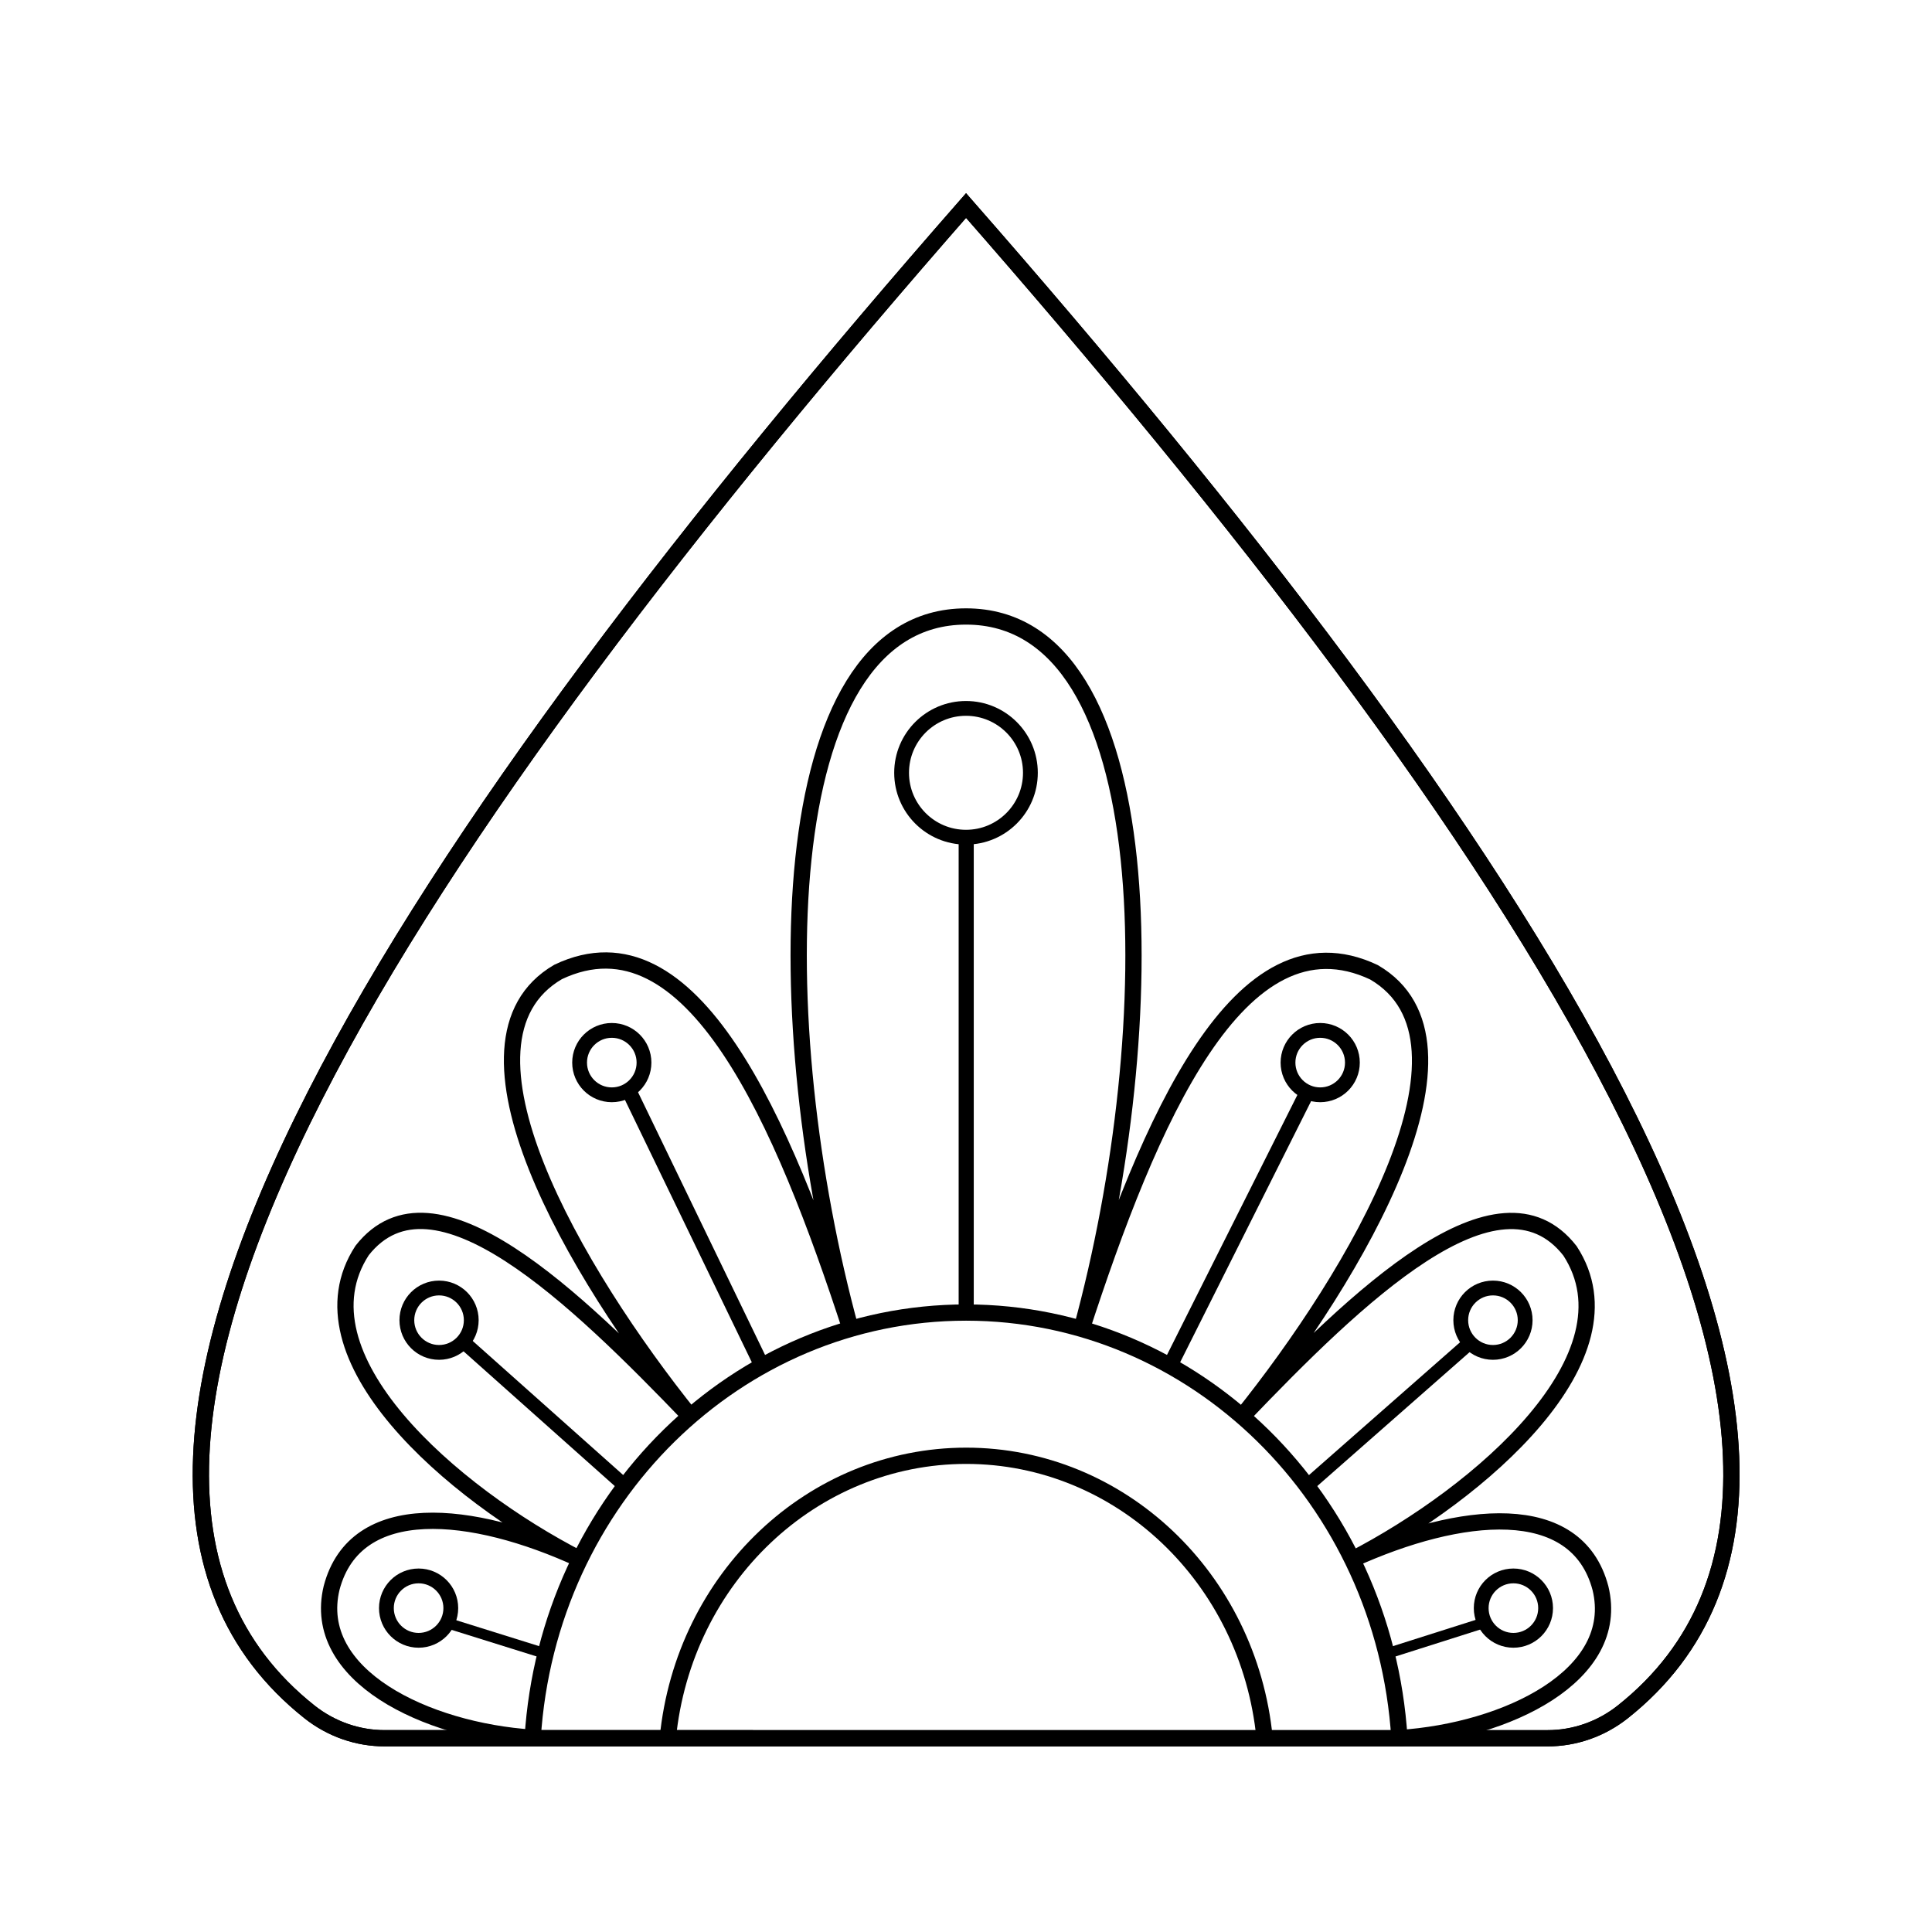
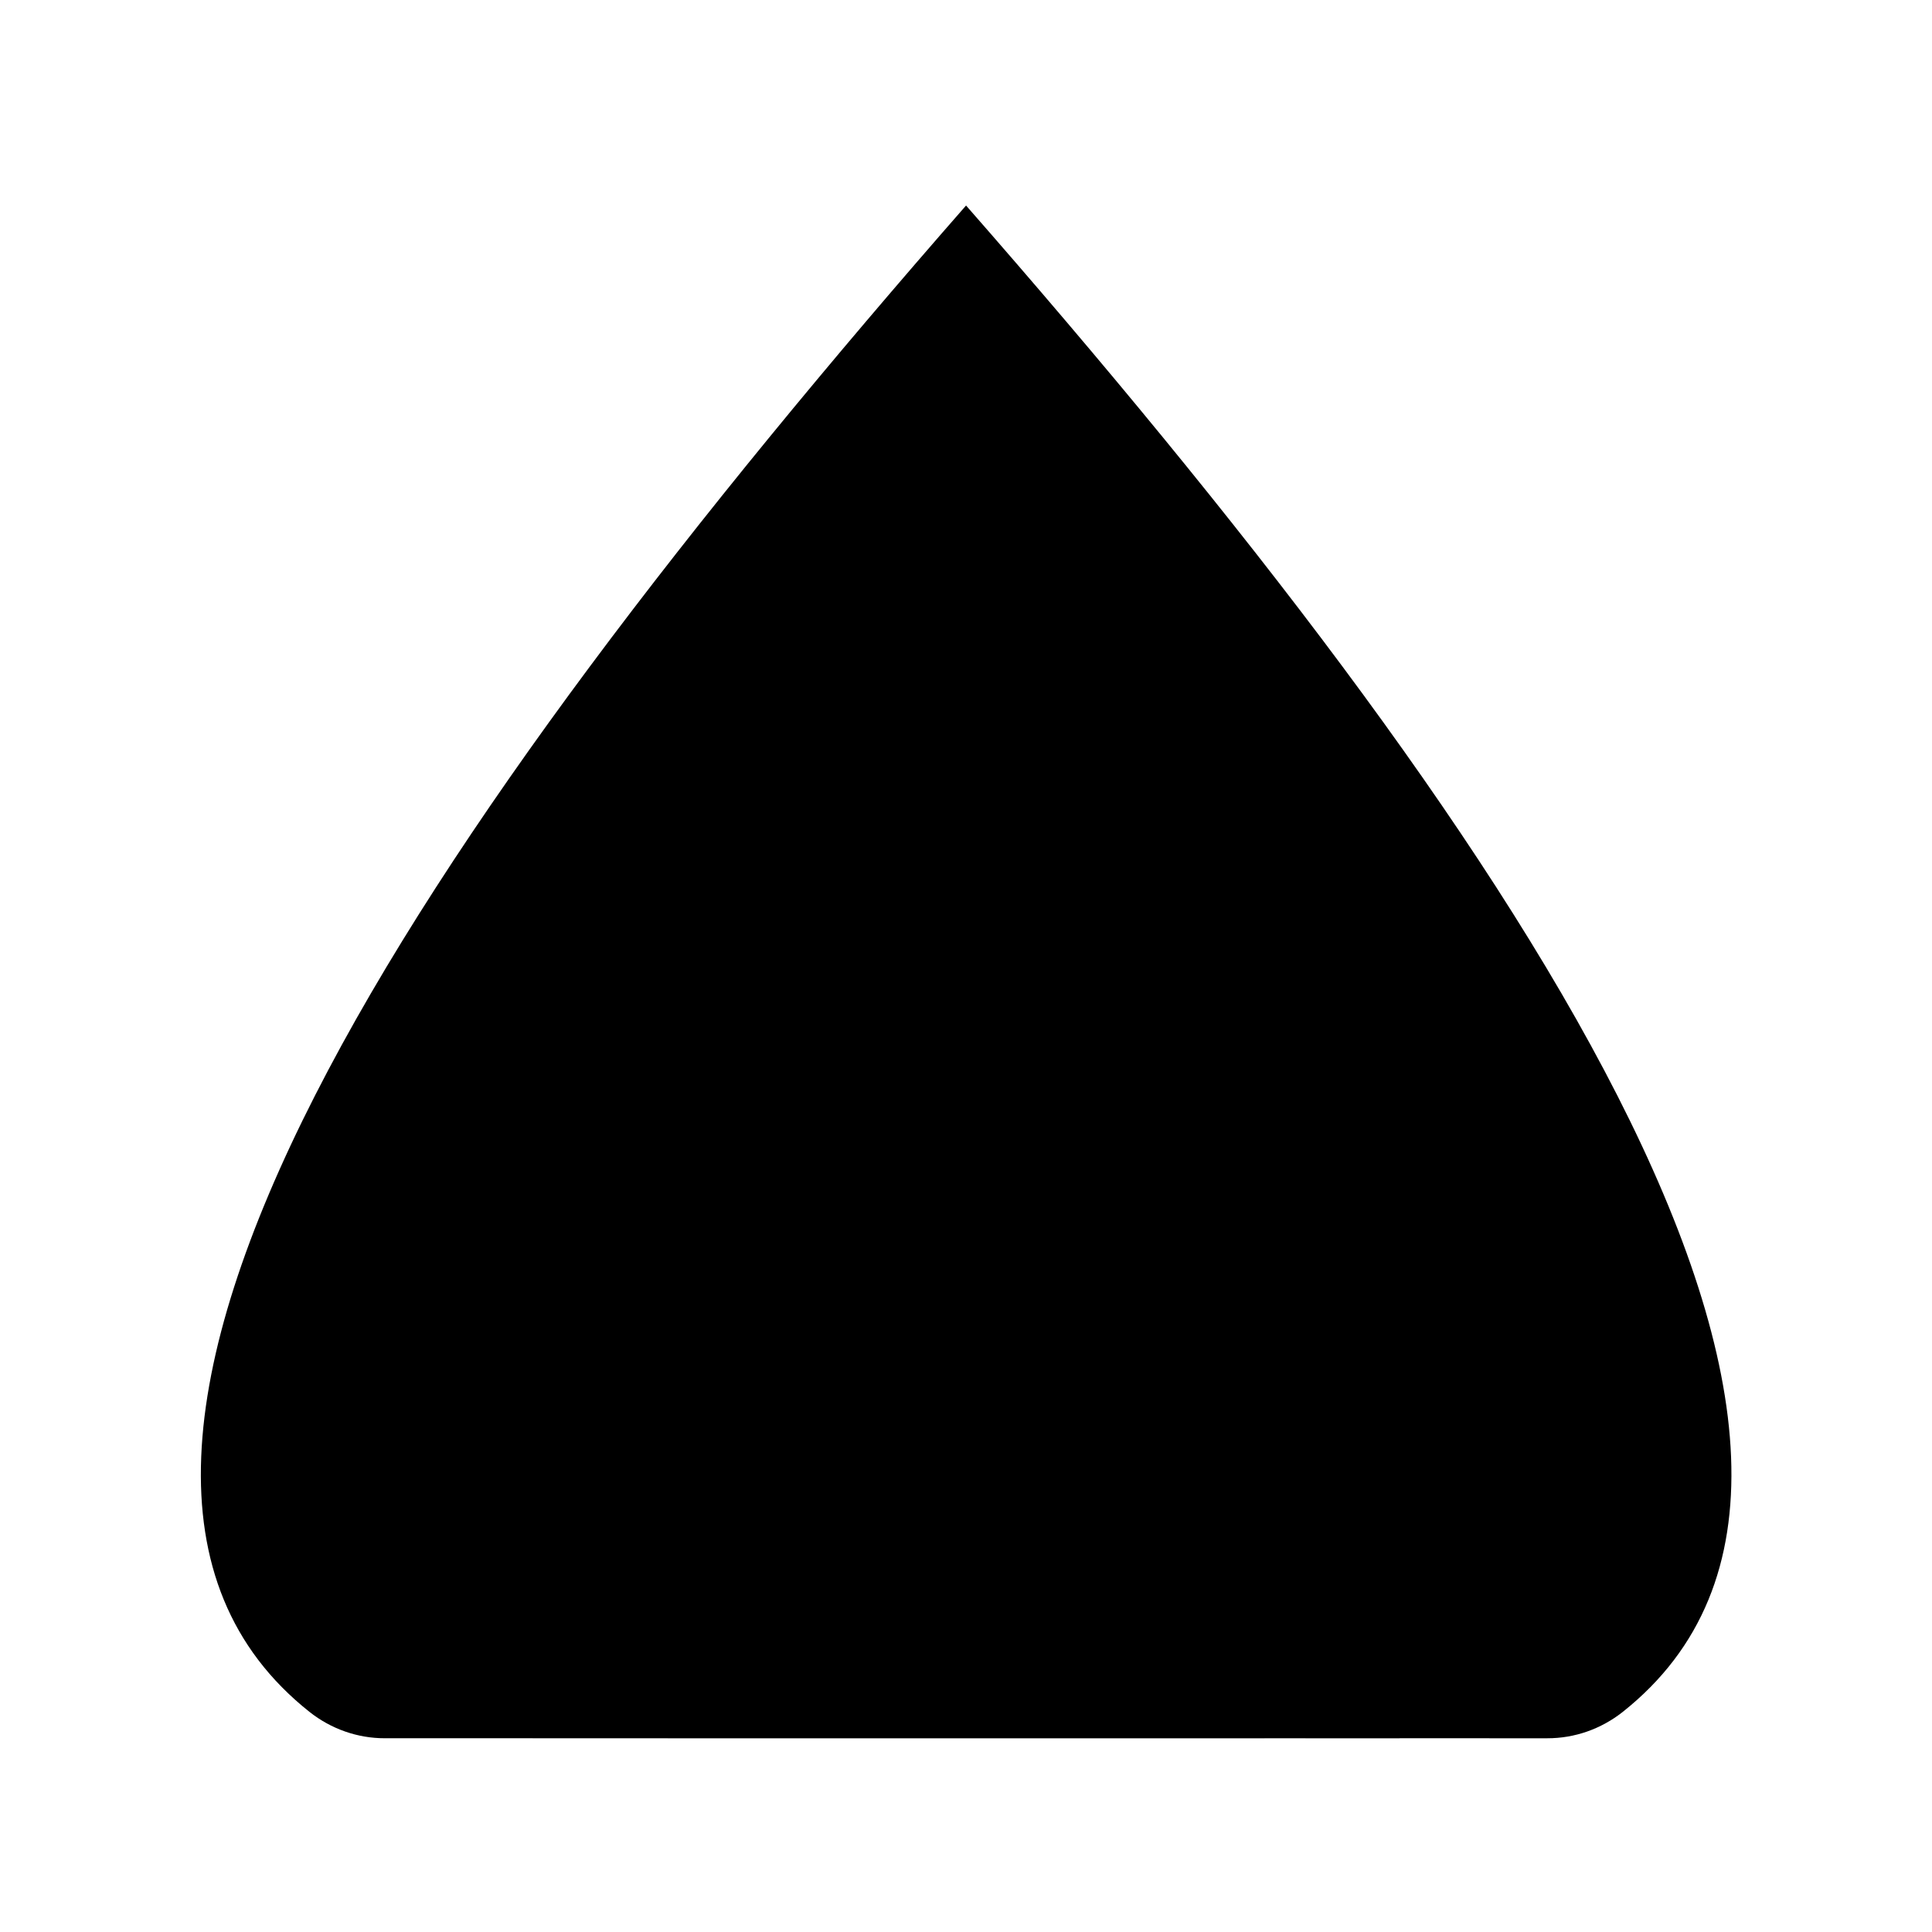
- <svg xmlns="http://www.w3.org/2000/svg" width="150mm" height="150mm" viewBox="0 0 150 150" version="1.1" id="svg5">
-   <defs id="defs2">
- 
- 
- 
- 
- 
- 
- 
- 	
- 
- 
- 
- 
- 
- 
- 
- 
- 
- 
- 
- 
- 
- 
- 
- 	
- 
- 
- 
- 
- 
- 
- 
- 
- 	
- 
- 
- 	
- 
- 
- 
- 
- 
- 
- 
- 
- 
- 
- 
- 
- 
- 
- 
- 
- 
- 
- 
- 
- 
- 
- 
- 
- 
- 	
- 
- 
- 
- 
- 	
- 
- 
- 
- 
- 
- 
- 
- 
- 
- 
- 
- 
- 
- 
- 
- 	
- 
- 
- 
- 
- 
- 	
- 
- 	
- 
- 
- 
- 
- 
- 
- 
- 
- 
- 
- 
- 
- 
- 
- 	
- 
- 
- 
- 
- 
- 
- 
- 
- 
- 
- 
- 
- 
- 
- 
- 
- 
- 
- 
- 
- 
- 
- 
- 
- 
- 
- 
- 
- 
- 
- 
- 
- 
- 
- 
- 
- 
- 
- 
- 
- 
- 
- 
- 
- 
- 
- 
- 
- 
- 
- 
- 
- 
- 
- 
- 
- 
- 
- 
- 
- 
- 
- 
- 
- 
- 
- 
- 
- 
- 
- 
- 
- 
- 
- 
- 
- 
- 
- 
- 
- 
- 
- 
- 
- 
- 
- 
- 
- 
- 
- 
- 
- 
- 
- 
- 	
- 	
- 	
- 	
- 	
- 		
- 		
- 	
- 	
- 	
- 		
- 		
- 	
- 	</defs>
-   <g id="layer1">
-     <path class="cls-1" d="m 120.142,134.958 a 9.691,10.166 0 0 0 5.844,-2.043 C 150.781,113.242 117.097,63.991 75.004,15.956 32.947,63.991 -0.762,113.242 24.033,132.914 a 9.691,10.166 0 0 0 5.844,2.043 z" id="path4586" style="fill:none;stroke:#000000;stroke-width:1.263;stroke-opacity:1" />
-     <line class="cls-2" x1="35.935" y1="104.148" x2="48.644" y2="115.472" id="line4589" style="fill:none;stroke:#000000;stroke-width:1.075;stroke-opacity:1" />
-     <line class="cls-2" x1="48.804" y1="84.633" x2="59.197" y2="106.129" id="line4591" style="fill:none;stroke:#000000;stroke-width:1.174;stroke-opacity:1" />
-     <line class="cls-2" x1="34.719" y1="126.005" x2="42.379" y2="128.4" id="line4593" style="fill:none;stroke:#000000;stroke-width:0.821;stroke-opacity:1" />
-     <path class="cls-2" d="m 120.142,134.958 a 9.691,10.166 0 0 0 5.844,-2.043 C 150.781,113.242 117.097,63.991 75.004,15.956 32.947,63.991 -0.762,113.242 24.033,132.914 a 9.691,10.166 0 0 0 5.844,2.043 z" id="path4595" style="fill:none;stroke:#000000;stroke-width:1.263;stroke-opacity:1" />
-     <path class="cls-2" d="m 108.651,134.945 a 33.721,35.373 0 0 0 -67.295,0" id="path4597" style="fill:none;stroke:#000000;stroke-width:1.263;stroke-opacity:1" />
-     <path class="cls-2" d="m 98.183,134.945 a 23.291,24.431 0 0 0 -46.335,0" id="path4599" style="fill:none;stroke:#000000;stroke-width:1.263;stroke-opacity:1" />
-     <path class="cls-2" d="m 108.651,134.945 c 8.31,-0.543 17.261,-4.85 15.609,-11.64 -1.849,-7.01 -10.887,-6.04 -19.308,-2.212 10.012,-5.173 22.28,-15.792 16.941,-23.979 -5.548,-7.113 -16.546,3.557 -25.522,12.934 C 105.347,98.873 115.926,80.883 106.678,75.489 96.211,70.536 89.207,87.129 83.943,103.296 c 6.51,-23.785 6.313,-55.433 -8.939,-55.433 -15.252,0 -15.437,31.648 -8.939,55.407 -5.265,-16.167 -12.33,-32.761 -22.736,-27.807 -9.247,5.393 1.332,23.384 10.308,34.558 -8.976,-9.338 -19.974,-20.008 -25.522,-12.934 -5.339,8.187 6.929,18.844 16.941,23.979 -8.409,-3.88 -17.459,-4.798 -19.308,2.212 -1.64,6.79 7.299,11.097 15.609,11.64" id="path4601" style="fill:none;stroke:#000000;stroke-width:1.263;stroke-opacity:1" />
-     <line class="cls-2" x1="114.125" y1="104.248" x2="101.438" y2="115.402" id="line4603" style="fill:none;stroke:#000000;stroke-width:1.066;stroke-opacity:1" />
-     <line class="cls-2" x1="101.323" y1="85.128" x2="90.779" y2="106.152" id="line4605" style="fill:none;stroke:#000000;stroke-width:1.169;stroke-opacity:1" />
-     <line class="cls-2" x1="115.266" y1="125.977" x2="107.64" y2="128.4" id="line4607" style="fill:none;stroke:#000000;stroke-width:0.824;stroke-opacity:1" />
-     <line class="cls-2" x1="75.016" y1="65" x2="75.016" y2="102.003" id="line4609" style="fill:none;stroke:#000000;stroke-width:1.173;stroke-opacity:1" />
-     <circle style="fill:none;fill-opacity:0.208;stroke:#000000;stroke-width:1.149;stroke-opacity:1" id="path6338" cx="75" cy="60" r="5" />
-     <circle style="fill:none;fill-opacity:0.208;stroke:#000000;stroke-width:1.149;stroke-opacity:1" id="path6340" cx="47.5" cy="82.5" r="2.5" />
-     <circle style="fill:none;fill-opacity:0.208;stroke:#000000;stroke-width:1.149;stroke-opacity:1" id="path6342" cx="102.5" cy="82.5" r="2.5" />
-     <circle style="fill:none;fill-opacity:0.208;stroke:#000000;stroke-width:1.149;stroke-opacity:1" id="path6344" cx="115.913" cy="102.5" r="2.5" />
-     <circle style="fill:none;fill-opacity:0.208;stroke:#000000;stroke-width:1.149;stroke-opacity:1" id="path6346" cx="34.088" cy="102.5" r="2.5" />
-     <circle style="fill:none;fill-opacity:0.208;stroke:#000000;stroke-width:1.149;stroke-opacity:1" id="path6348" cx="32.5" cy="124.854" r="2.5" />
-     <circle style="fill:none;fill-opacity:0.208;stroke:#000000;stroke-width:1.149;stroke-opacity:1" id="path6350" cx="117.5" cy="124.854" r="2.5" />
-   </g>
+ <svg viewBox="0 0 150 150">
+   <path d="m 120.142,134.958 a 9.691,10.166 0 0 0 5.844,-2.043 C 150.781,113.242 117.097,63.991 75.004,15.956 32.947,63.991 -0.762,113.242 24.033,132.914 a 9.691,10.166 0 0 0 5.844,2.043 z" />
+   <path d="m 108.651,134.945 c 8.31,-0.543 17.261,-4.85 15.609,-11.64 -1.849,-7.01 -10.887,-6.04 -19.308,-2.212 10.012,-5.173 22.28,-15.792 16.941,-23.979 -5.548,-7.113 -16.546,3.557 -25.522,12.934 C 105.347,98.873 115.926,80.883 106.678,75.489 96.211,70.536 89.207,87.129 83.943,103.296 c 6.51,-23.785 6.313,-55.433 -8.939,-55.433 -15.252,0 -15.437,31.648 -8.939,55.407 -5.265,-16.167 -12.33,-32.761 -22.736,-27.807 -9.247,5.393 1.332,23.384 10.308,34.558 -8.976,-9.338 -19.974,-20.008 -25.522,-12.934 -5.339,8.187 6.929,18.844 16.941,23.979 -8.409,-3.88 -17.459,-4.798 -19.308,2.212 -1.64,6.79 7.299,11.097 15.609,11.64" />
+   <line x1="114.125" y1="104.248" x2="101.438" y2="115.402" />
+   <line x1="101.323" y1="85.128" x2="90.779" y2="106.152" />
+   <line x1="115.266" y1="125.977" x2="107.64" y2="128.4" />
+   <line x1="75.016" y1="65" x2="75.016" y2="102.003" />
+   <circle cx="75" cy="60" r="5" />
+   <circle cx="47.5" cy="82.5" r="2.5" />
+   <circle cx="102.5" cy="82.5" r="2.5" />
+   <circle cx="115.913" cy="102.5" r="2.5" />
+   <circle cx="34.088" cy="102.5" r="2.5" />
+   <circle cx="32.5" cy="124.854" r="2.5" />
+   <circle cx="117.5" cy="124.854" r="2.5" />
+   <line x1="35.935" y1="104.148" x2="48.644" y2="115.472" />
+   <line x1="48.804" y1="84.633" x2="59.197" y2="106.129" />
+   <line x1="34.719" y1="126.005" x2="42.379" y2="128.4" />
+   <path d="m 108.651,134.945 a 33.721,35.373 0 0 0 -67.295,0" />
+   <path d="m 98.183,134.945 a 23.291,24.431 0 0 0 -46.335,0" />
</svg>
